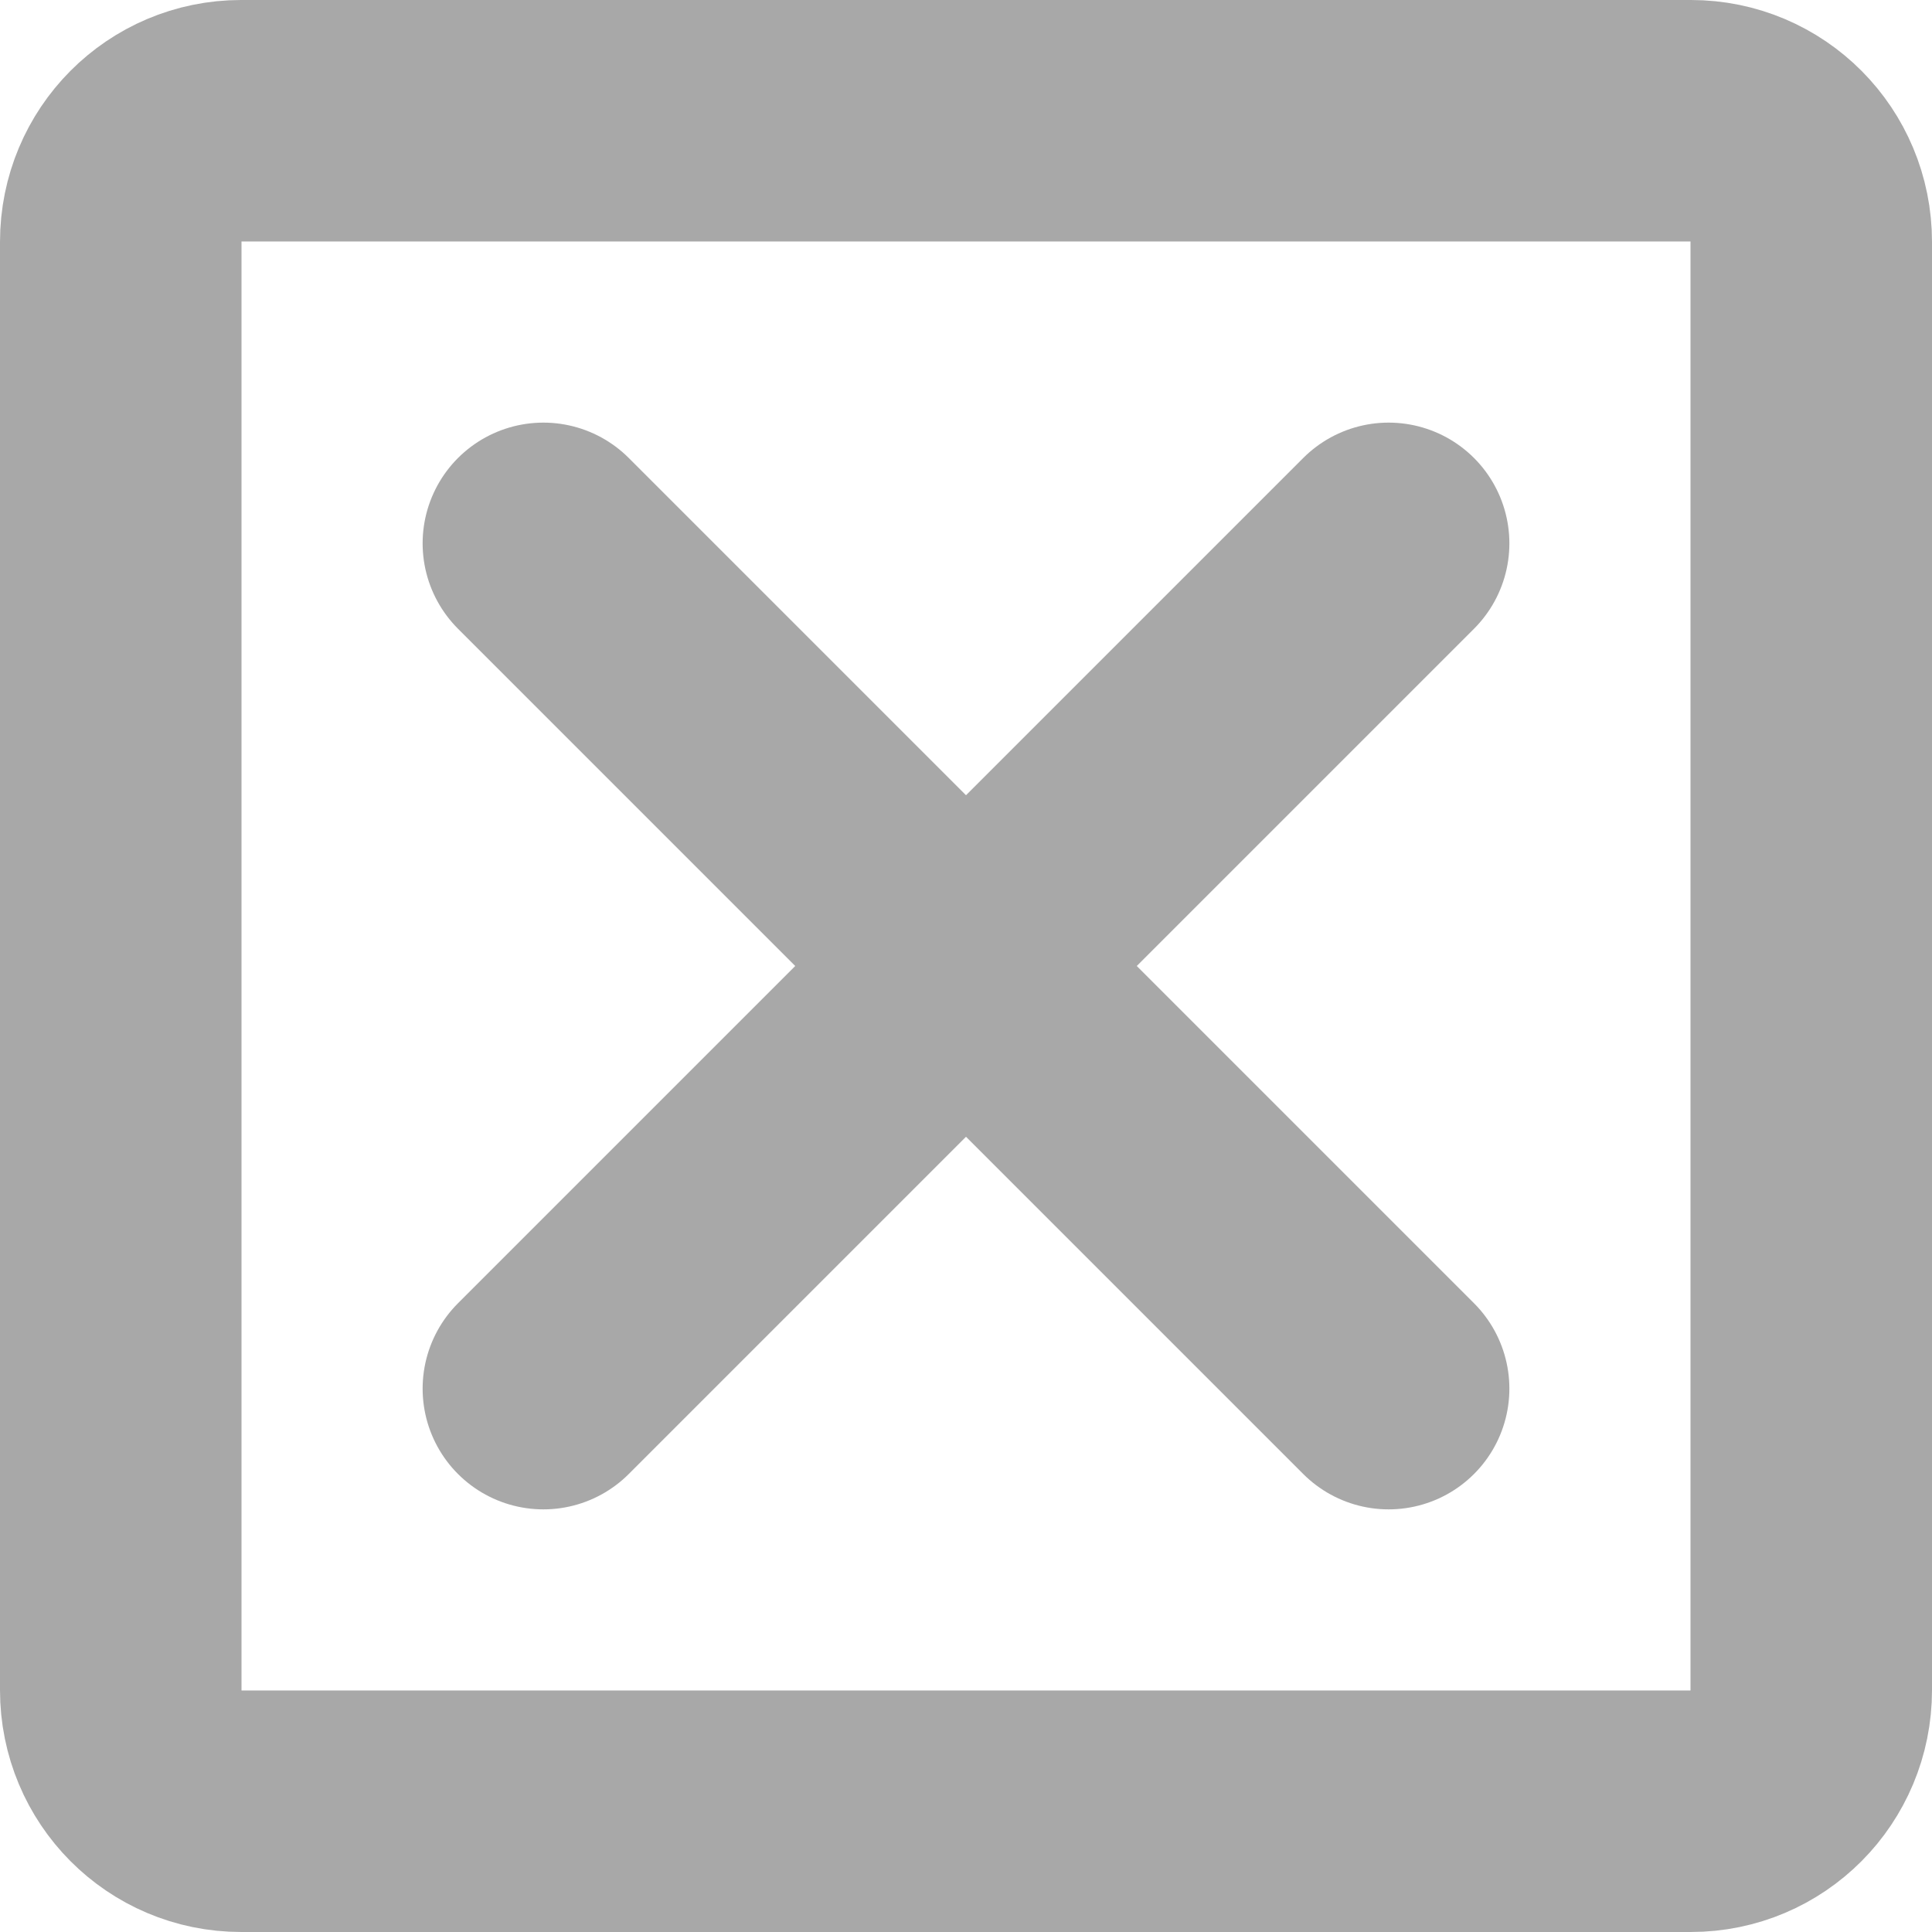
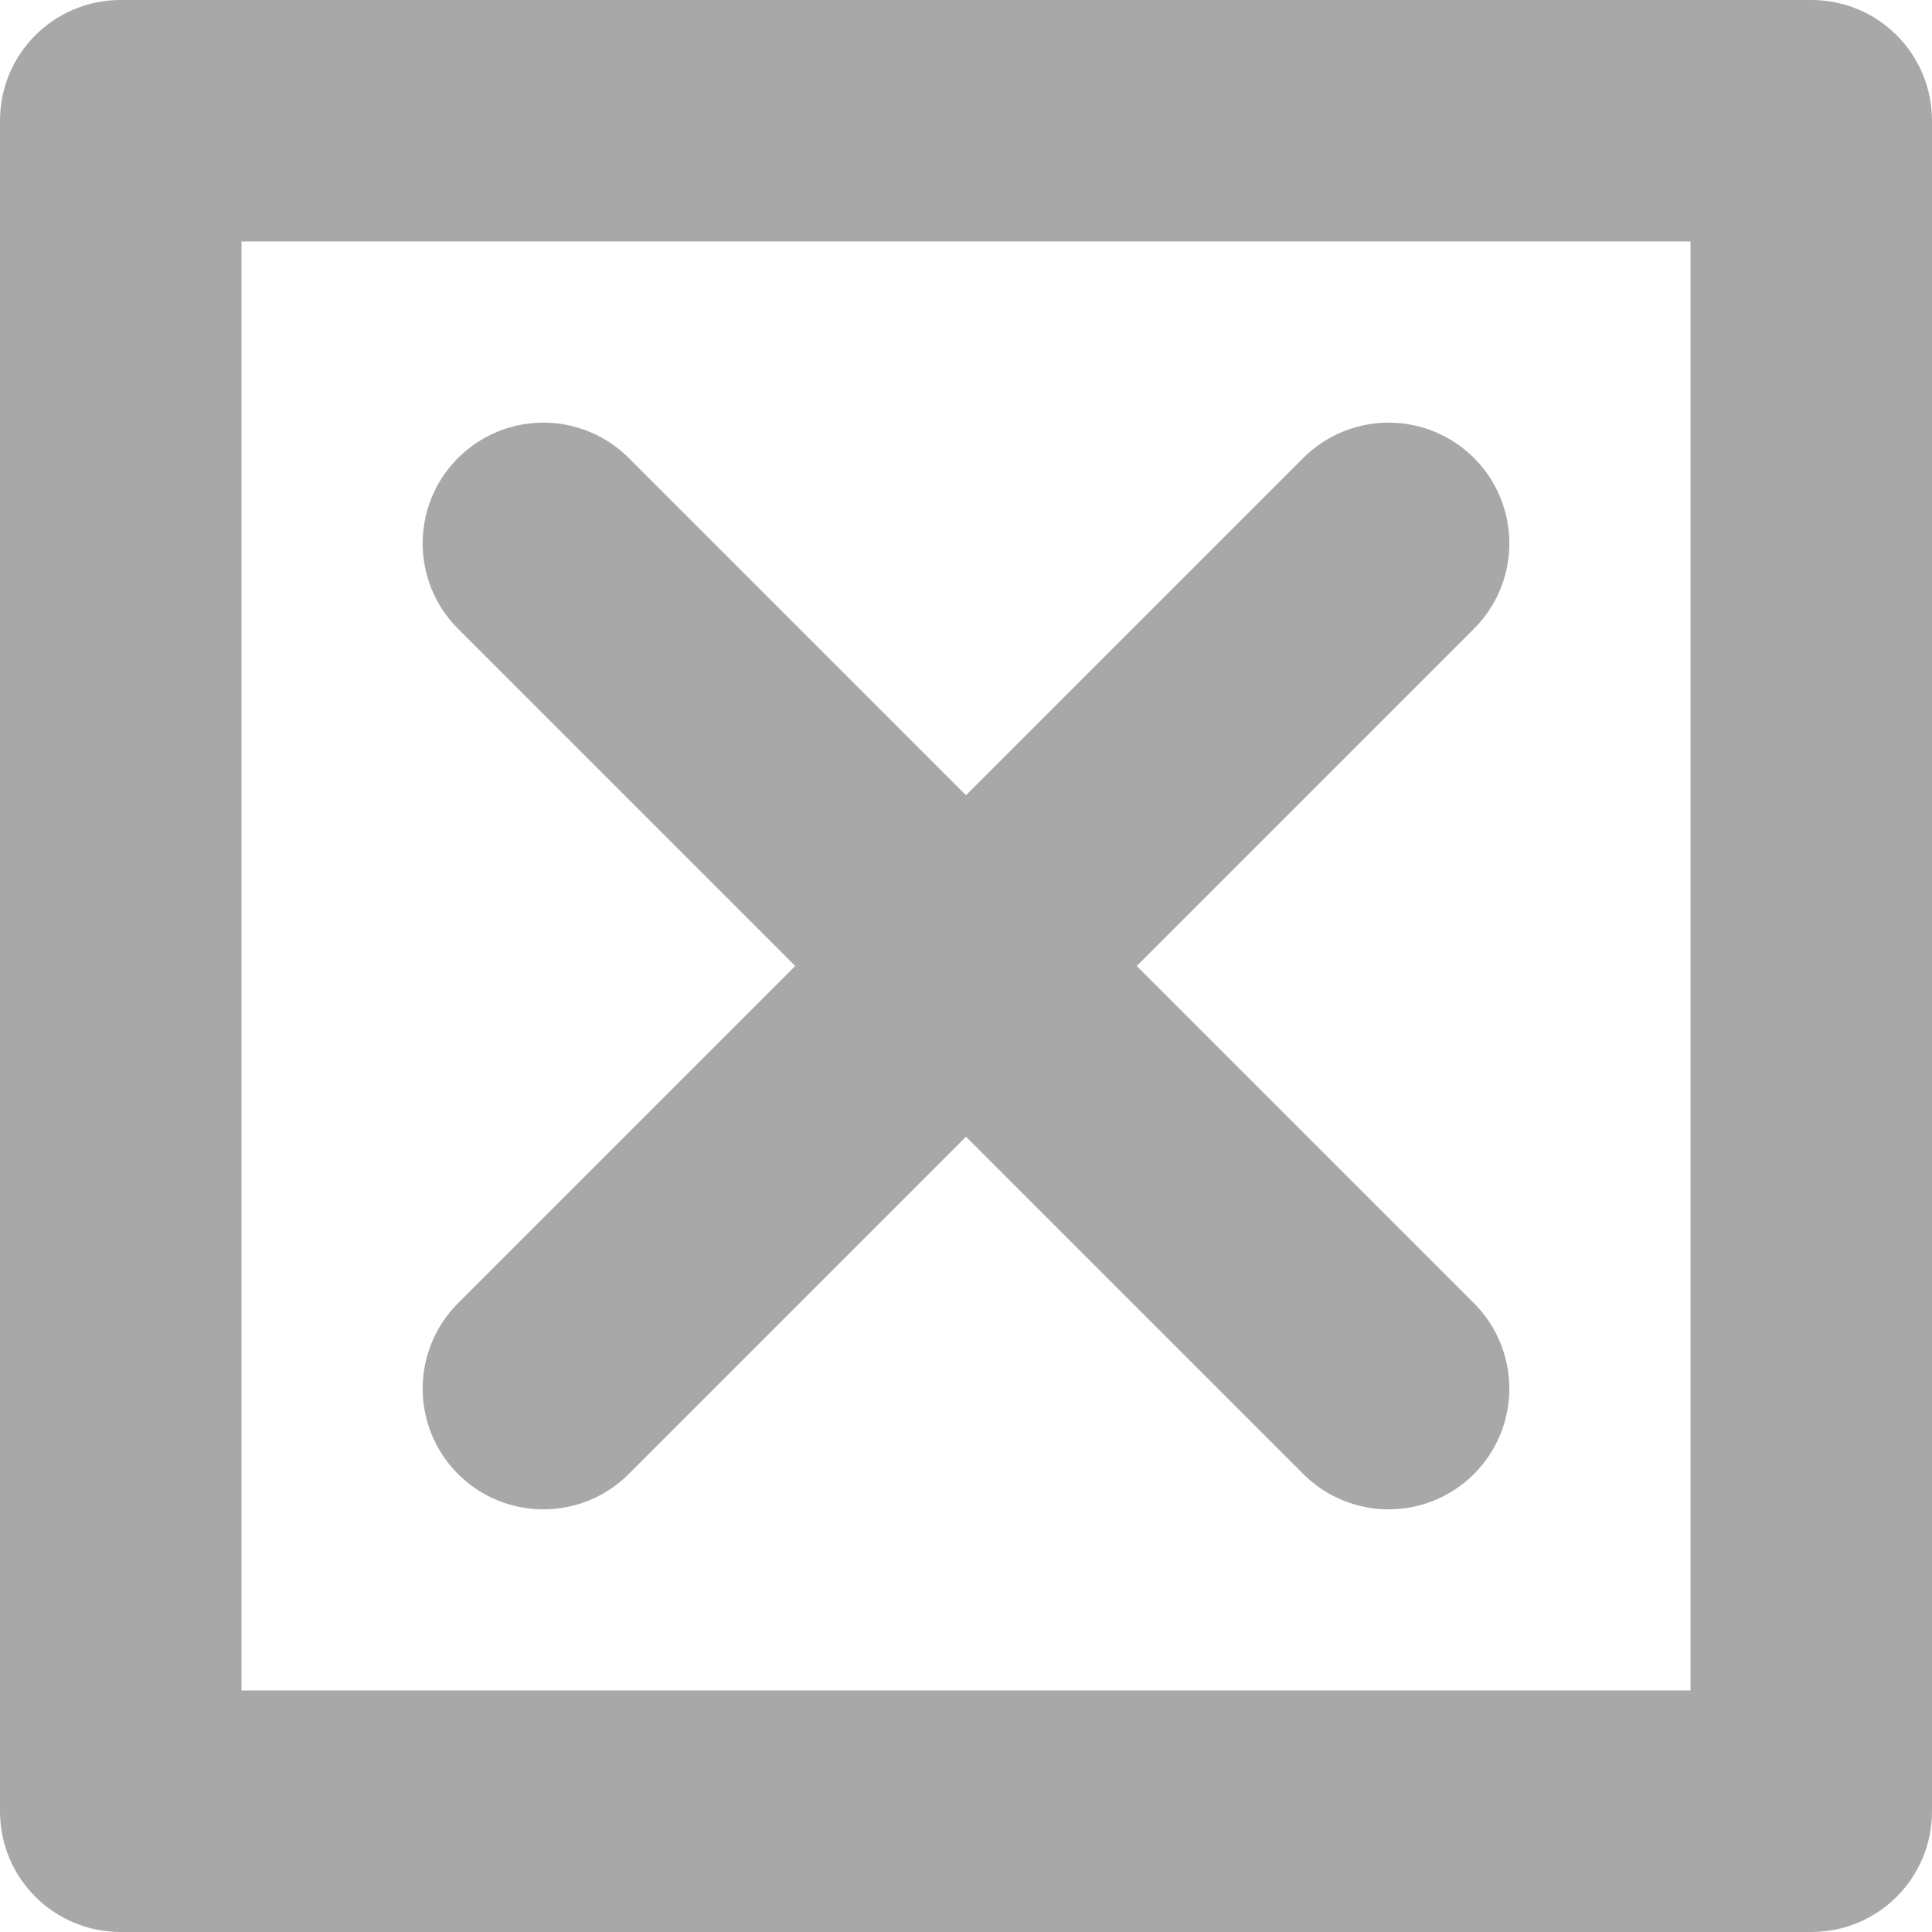
<svg xmlns="http://www.w3.org/2000/svg" width="16" height="16" id="svg2" version="1.1" xml:space="preserve">
  <defs id="defs4" />
  <g id="layer1" style="display:inline" transform="translate(0,-1036.362)">
-     <path id="rect19" style="fill:none;stroke:#a8a8a8;stroke-width:2;stroke-linecap:round;stroke-opacity:1" d="m 1.997,1037.362 h 12.006 c 0.552,0 0.997,0.447 0.997,1.003 v 11.994 c 0,0.556 -0.445,1.003 -0.997,1.003 H 1.997 C 1.445,1051.362 1,1050.915 1,1050.359 v -11.994 c 0,-0.556 0.445,-1.003 0.997,-1.003 z" />
-     <path style="fill:#000000;stroke:#a8a8a8;stroke-width:2;stroke-linecap:round;stroke-linejoin:round;stroke-dasharray:none;stroke-opacity:1" d="m 4.5,1047.862 7,-7" id="path1" />
-     <path style="display:inline;fill:#000000;stroke:#a8a8a8;stroke-width:2;stroke-linecap:round;stroke-linejoin:round;stroke-dasharray:none;stroke-opacity:1" d="m 11.5,1047.862 -7,-7" id="path1-8" />
+     <path id="rect6032-8-4" style="display:inline;fill:#a8a8a8;stroke-width:1.473;stroke-opacity:0.749" d="M 1 1036.362 C 0.446 1036.362 0 1036.808 0 1037.362 L 0 1051.362 C 0 1051.916 0.446 1052.362 1 1052.362 L 15 1052.362 C 15.554 1052.362 16 1051.916 16 1051.362 L 16 1037.362 C 16 1036.808 15.554 1036.362 15 1036.362 L 1 1036.362 z M 2 1038.362 L 14 1038.362 L 14 1050.362 L 2 1050.362 L 2 1038.362 z " />
+     <path id="path2" style="baseline-shift:baseline;display:inline;overflow:visible;vector-effect:none;fill:#a8a8a8;fill-opacity:1;stroke-linecap:round;stroke-linejoin:round;enable-background:accumulate;stop-color:#000000" d="m 4.5,1039.862 a 1,1 0 0 0 -0.707,0.293 1,1 0 0 0 0,1.414 l 2.793,2.793 -2.793,2.793 a 1,1 0 0 0 0,1.414 1,1 0 0 0 1.414,0 L 8,1045.776 l 2.793,2.793 a 1,1 0 0 0 1.414,0 1,1 0 0 0 0,-1.414 l -2.793,-2.793 2.793,-2.793 a 1,1 0 0 0 0,-1.414 1,1 0 0 0 -0.707,-0.293 1,1 0 0 0 -0.707,0.293 L 8,1042.948 5.207,1040.155 A 1,1 0 0 0 4.5,1039.862 Z" />
  </g>
</svg>
